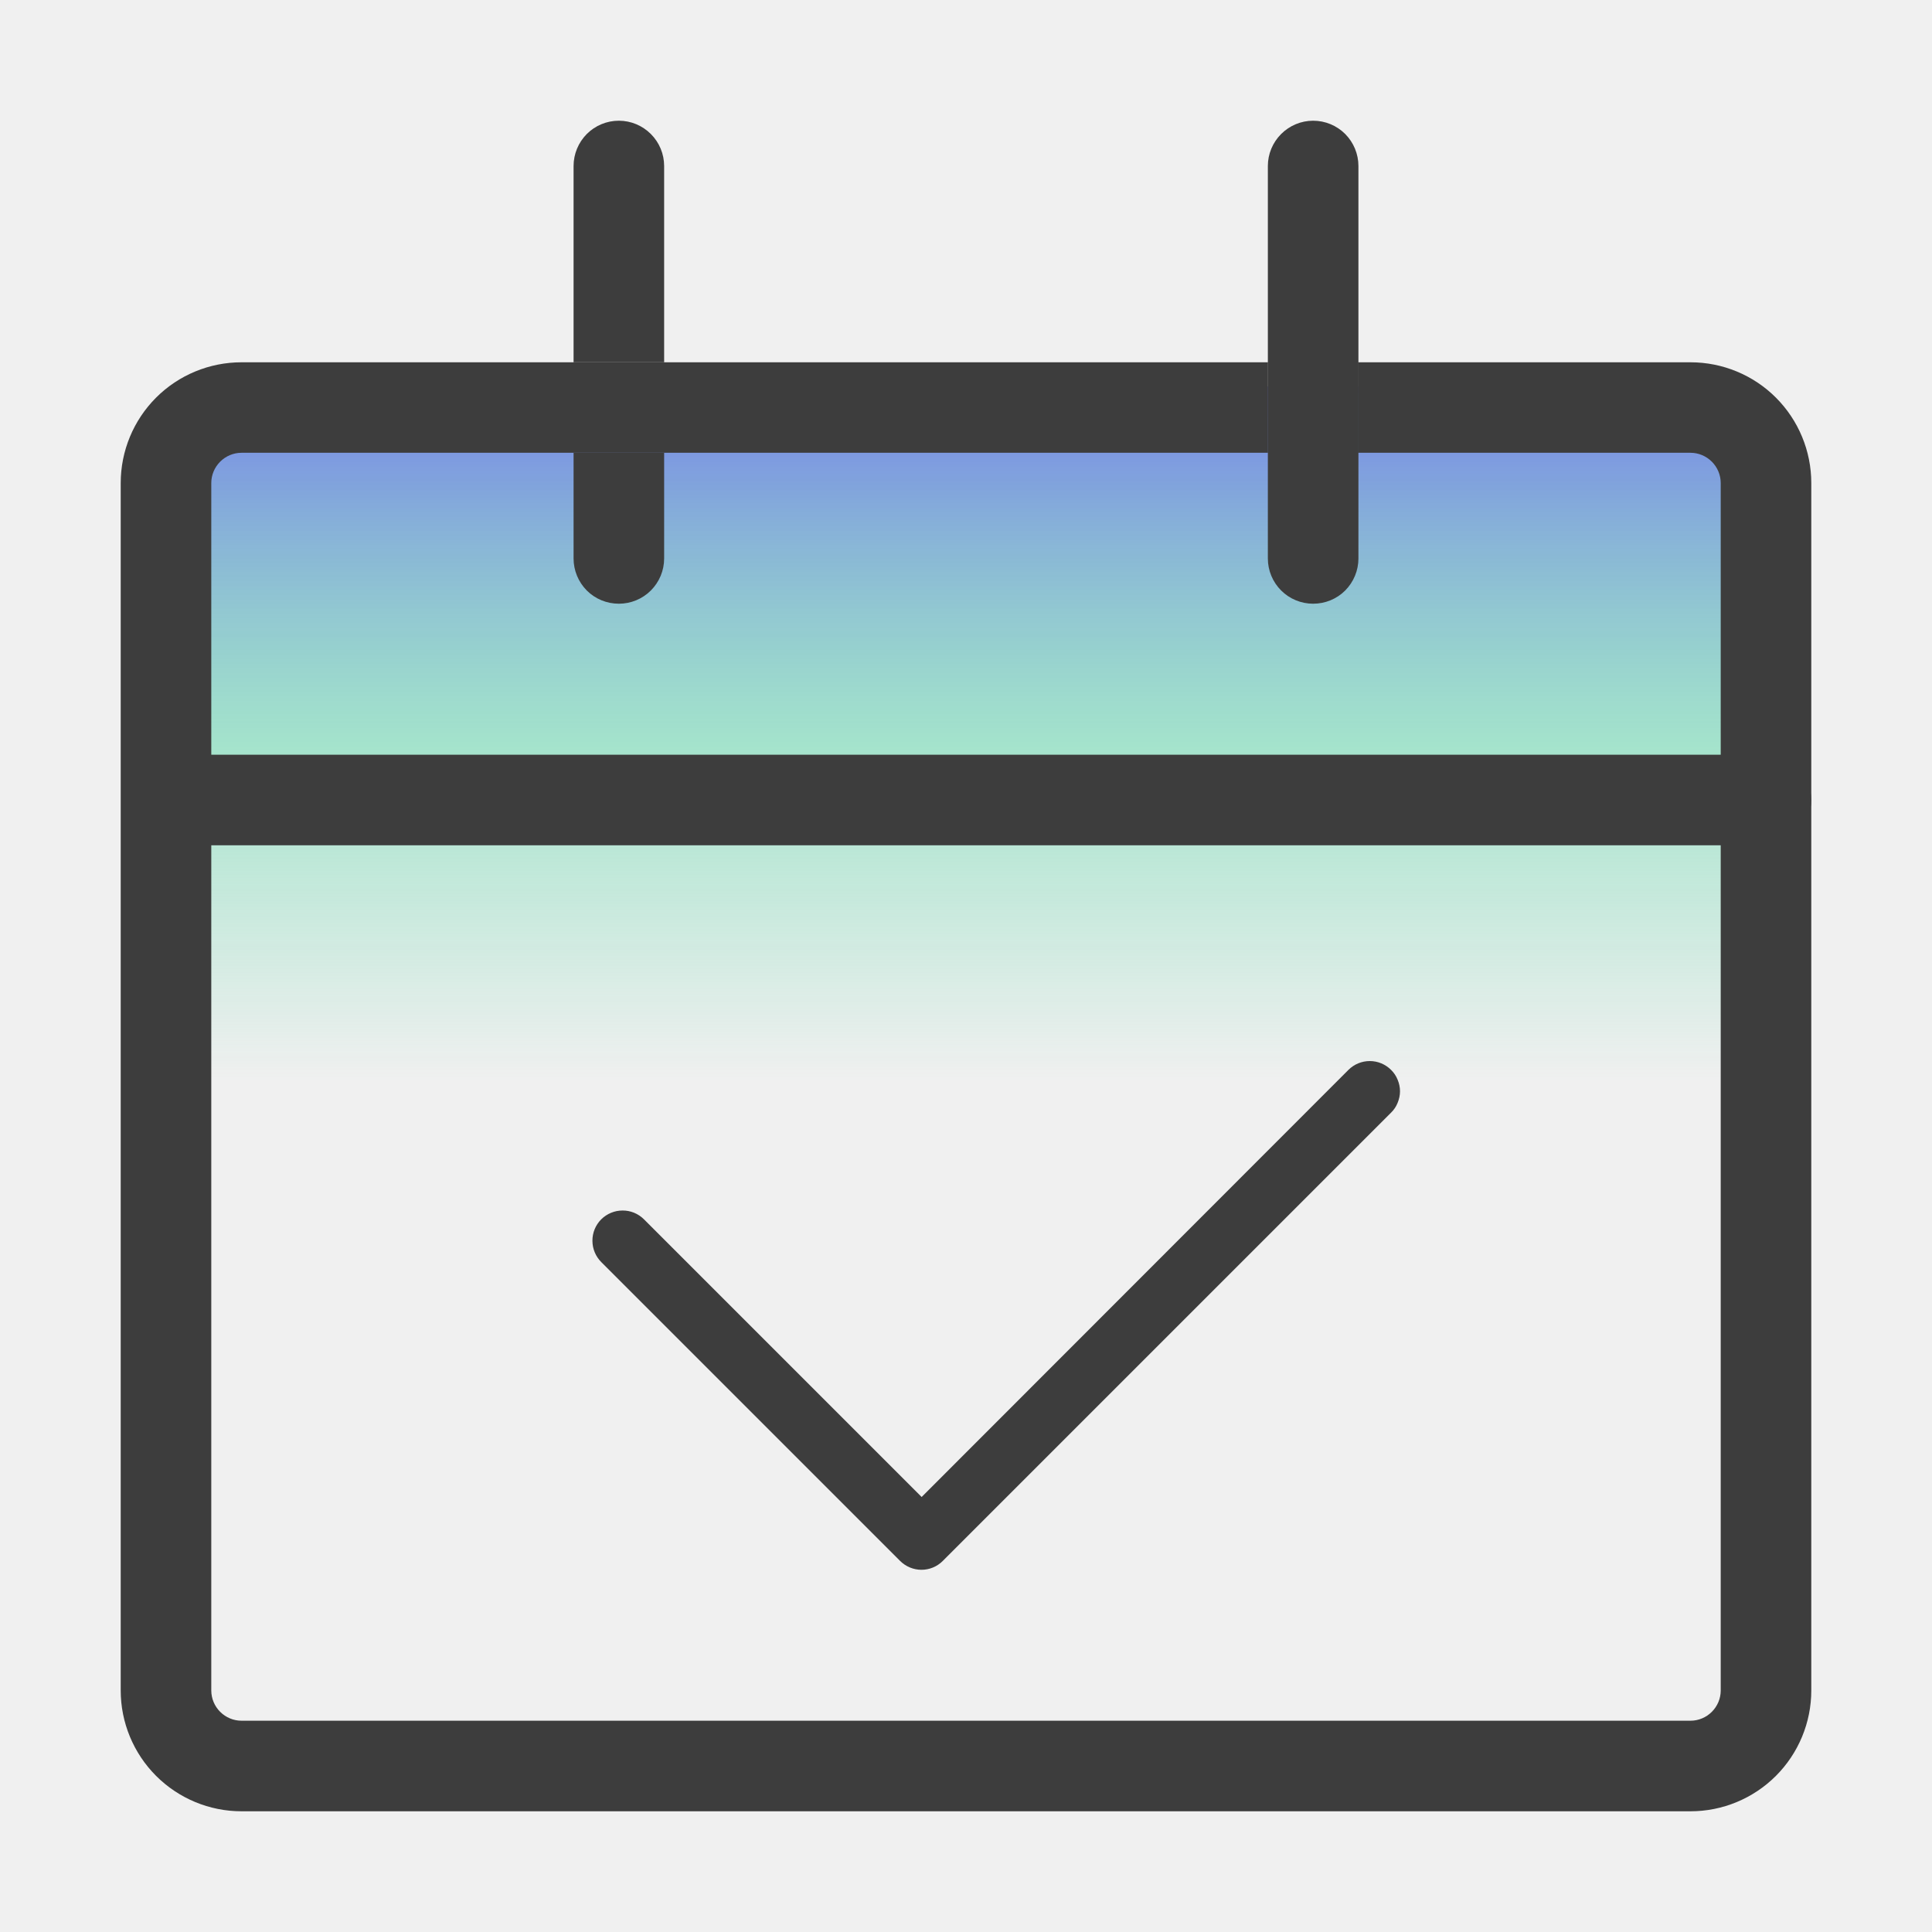
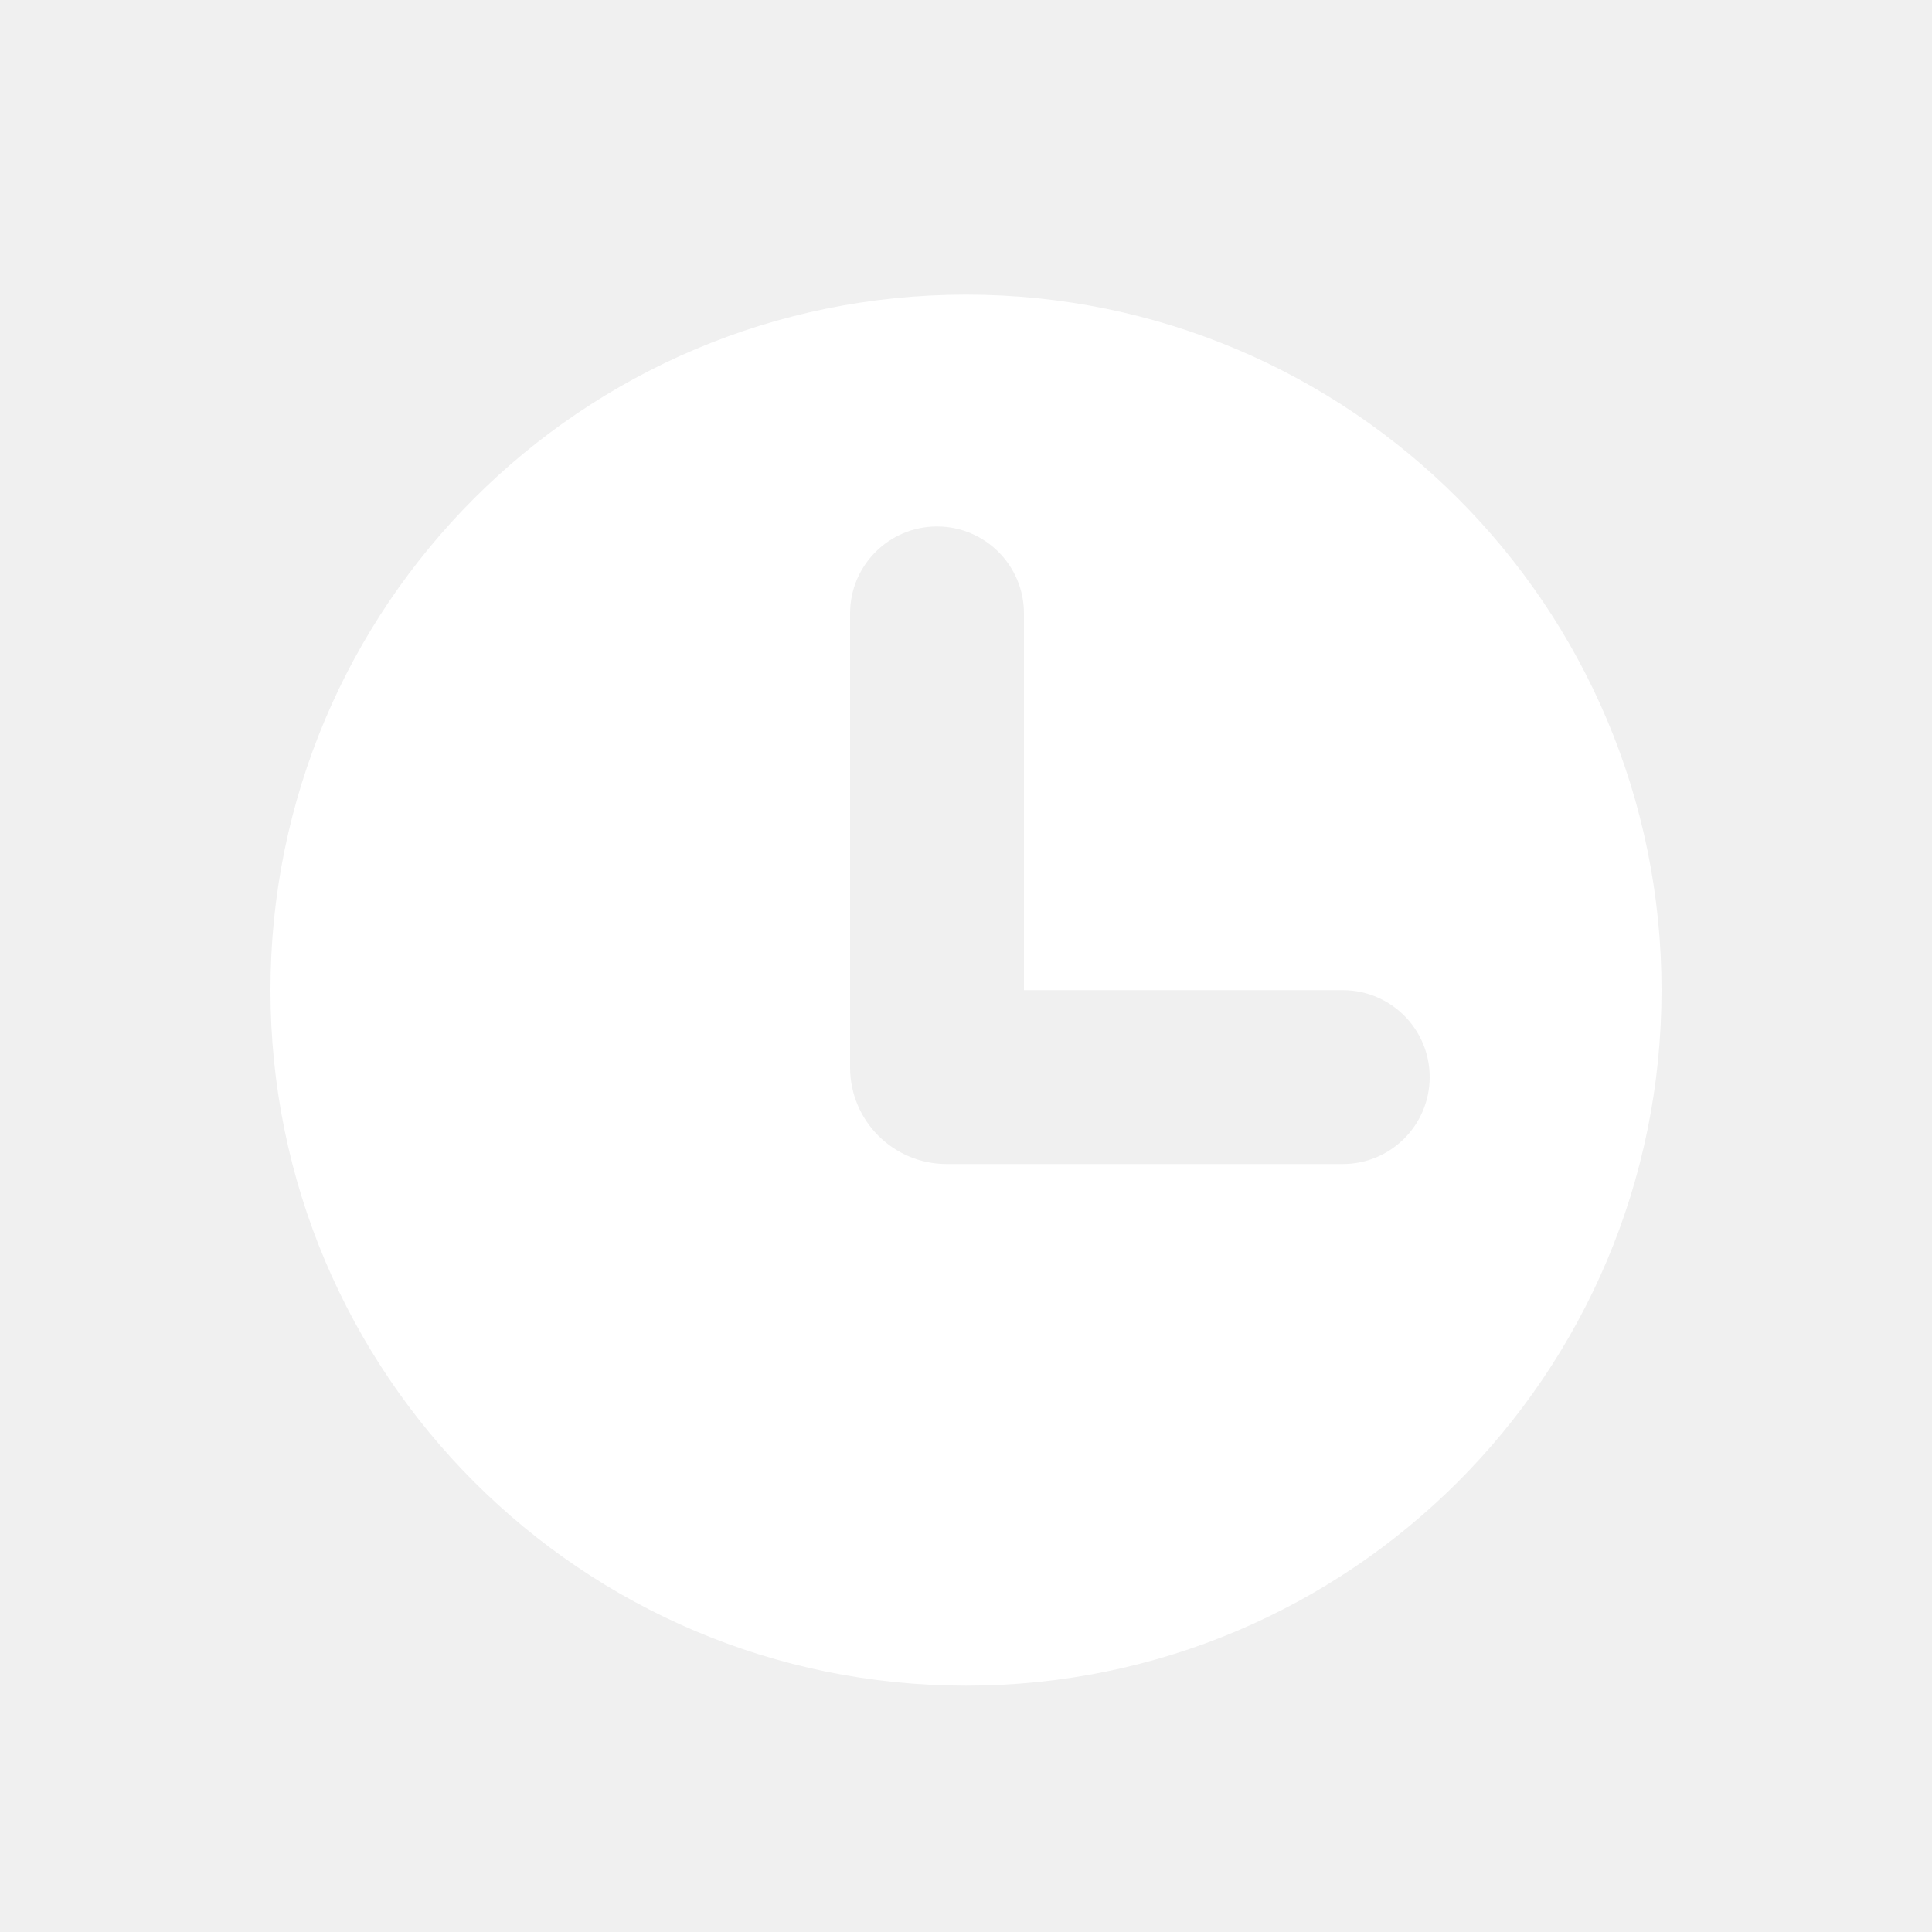
- <svg xmlns="http://www.w3.org/2000/svg" width="25" height="25" viewBox="0 0 25 25" fill="none">
-   <path d="M2 6C2 5.448 2.448 5 3 5H22C22.552 5 23 5.448 23 6V14H2V6Z" fill="url(#paint0_linear_221_904)" />
-   <path d="M22.852 9.766H2.539C2.384 9.766 2.235 9.827 2.125 9.937C2.015 10.047 1.953 10.196 1.953 10.352C1.953 10.507 2.015 10.656 2.125 10.766C2.235 10.876 2.384 10.938 2.539 10.938H22.852C23.007 10.938 23.156 10.876 23.266 10.766C23.376 10.656 23.438 10.507 23.438 10.352C23.438 10.196 23.376 10.047 23.266 9.937C23.156 9.827 23.007 9.766 22.852 9.766ZM17.578 2.148V7.227C17.578 7.382 17.516 7.531 17.407 7.641C17.297 7.751 17.148 7.812 16.992 7.812C16.837 7.812 16.688 7.751 16.578 7.641C16.468 7.531 16.406 7.382 16.406 7.227V2.148C16.406 1.993 16.468 1.844 16.578 1.734C16.688 1.624 16.837 1.562 16.992 1.562C17.148 1.562 17.297 1.624 17.407 1.734C17.516 1.844 17.578 1.993 17.578 2.148Z" fill="#3D3D3D" />
-   <path d="M23.438 6.25V21.875C23.438 22.289 23.273 22.687 22.98 22.98C22.687 23.273 22.289 23.438 21.875 23.438H3.125C2.711 23.438 2.313 23.273 2.02 22.98C1.727 22.687 1.562 22.289 1.562 21.875V6.25C1.562 5.836 1.727 5.438 2.02 5.145C2.313 4.852 2.711 4.688 3.125 4.688H16.406V5.859H3.125C3.021 5.859 2.922 5.901 2.849 5.974C2.776 6.047 2.734 6.146 2.734 6.25V21.875C2.734 21.979 2.776 22.078 2.849 22.151C2.922 22.224 3.021 22.266 3.125 22.266H21.875C21.979 22.266 22.078 22.224 22.151 22.151C22.224 22.078 22.266 21.979 22.266 21.875V6.25C22.266 6.146 22.224 6.047 22.151 5.974C22.078 5.901 21.979 5.859 21.875 5.859H17.578V4.688H21.875C22.289 4.688 22.687 4.852 22.98 5.145C23.273 5.438 23.438 5.836 23.438 6.25Z" fill="#3D3D3D" />
-   <path d="M8.594 2.148V4.688H7.422V2.148C7.422 1.993 7.484 1.844 7.593 1.734C7.703 1.624 7.852 1.562 8.008 1.562C8.163 1.562 8.312 1.624 8.422 1.734C8.532 1.844 8.594 1.993 8.594 2.148ZM7.422 5.859H8.594V7.227C8.594 7.382 8.532 7.531 8.422 7.641C8.312 7.751 8.163 7.812 8.008 7.812C7.852 7.812 7.703 7.751 7.593 7.641C7.484 7.531 7.422 7.382 7.422 7.227V5.859ZM16.406 4.688V5.859H17.578V4.688H16.406Z" fill="#3D3D3D" />
-   <path d="M18 13.844C18.037 13.88 18.066 13.923 18.085 13.971C18.105 14.018 18.116 14.069 18.116 14.121C18.116 14.172 18.105 14.223 18.085 14.271C18.066 14.319 18.037 14.362 18 14.398L12.199 20.199C12.126 20.272 12.027 20.313 11.924 20.313C11.821 20.313 11.722 20.272 11.648 20.199L7.781 16.332C7.708 16.259 7.666 16.16 7.666 16.056C7.665 15.952 7.706 15.853 7.779 15.779C7.852 15.706 7.952 15.664 8.055 15.664C8.159 15.663 8.258 15.704 8.332 15.777L11.926 19.371L17.449 13.844C17.522 13.771 17.621 13.73 17.725 13.73C17.828 13.73 17.927 13.771 18 13.844Z" fill="#3D3D3D" />
-   <defs>
-     <linearGradient id="paint0_linear_221_904" x1="12.5" y1="5" x2="12.5" y2="14" gradientUnits="userSpaceOnUse">
-       <stop stop-color="#4354E7" stop-opacity="0.71" />
-       <stop offset="0.521" stop-color="#34D196" stop-opacity="0.4" />
-       <stop offset="1" stop-color="#34D196" stop-opacity="0" />
-     </linearGradient>
-   </defs>
+ <svg xmlns="http://www.w3.org/2000/svg" t="1682392144023" class="icon" viewBox="0 0 1024 1024" version="1.1" p-id="13860" width="32" height="32">
+   <path d="M512 893.44a368.64 368.64 0 1 1 368.64-368.64 368.64 368.64 0 0 1-368.64 368.64z m30.72-368.64v-199.68a46.08 46.08 0 0 0-92.16 0v240.64a51.2 51.2 0 0 0 51.2 51.2h209.92a46.08 46.08 0 0 0 0-92.16z" fill="#ffffff" p-id="13861" />
</svg>
